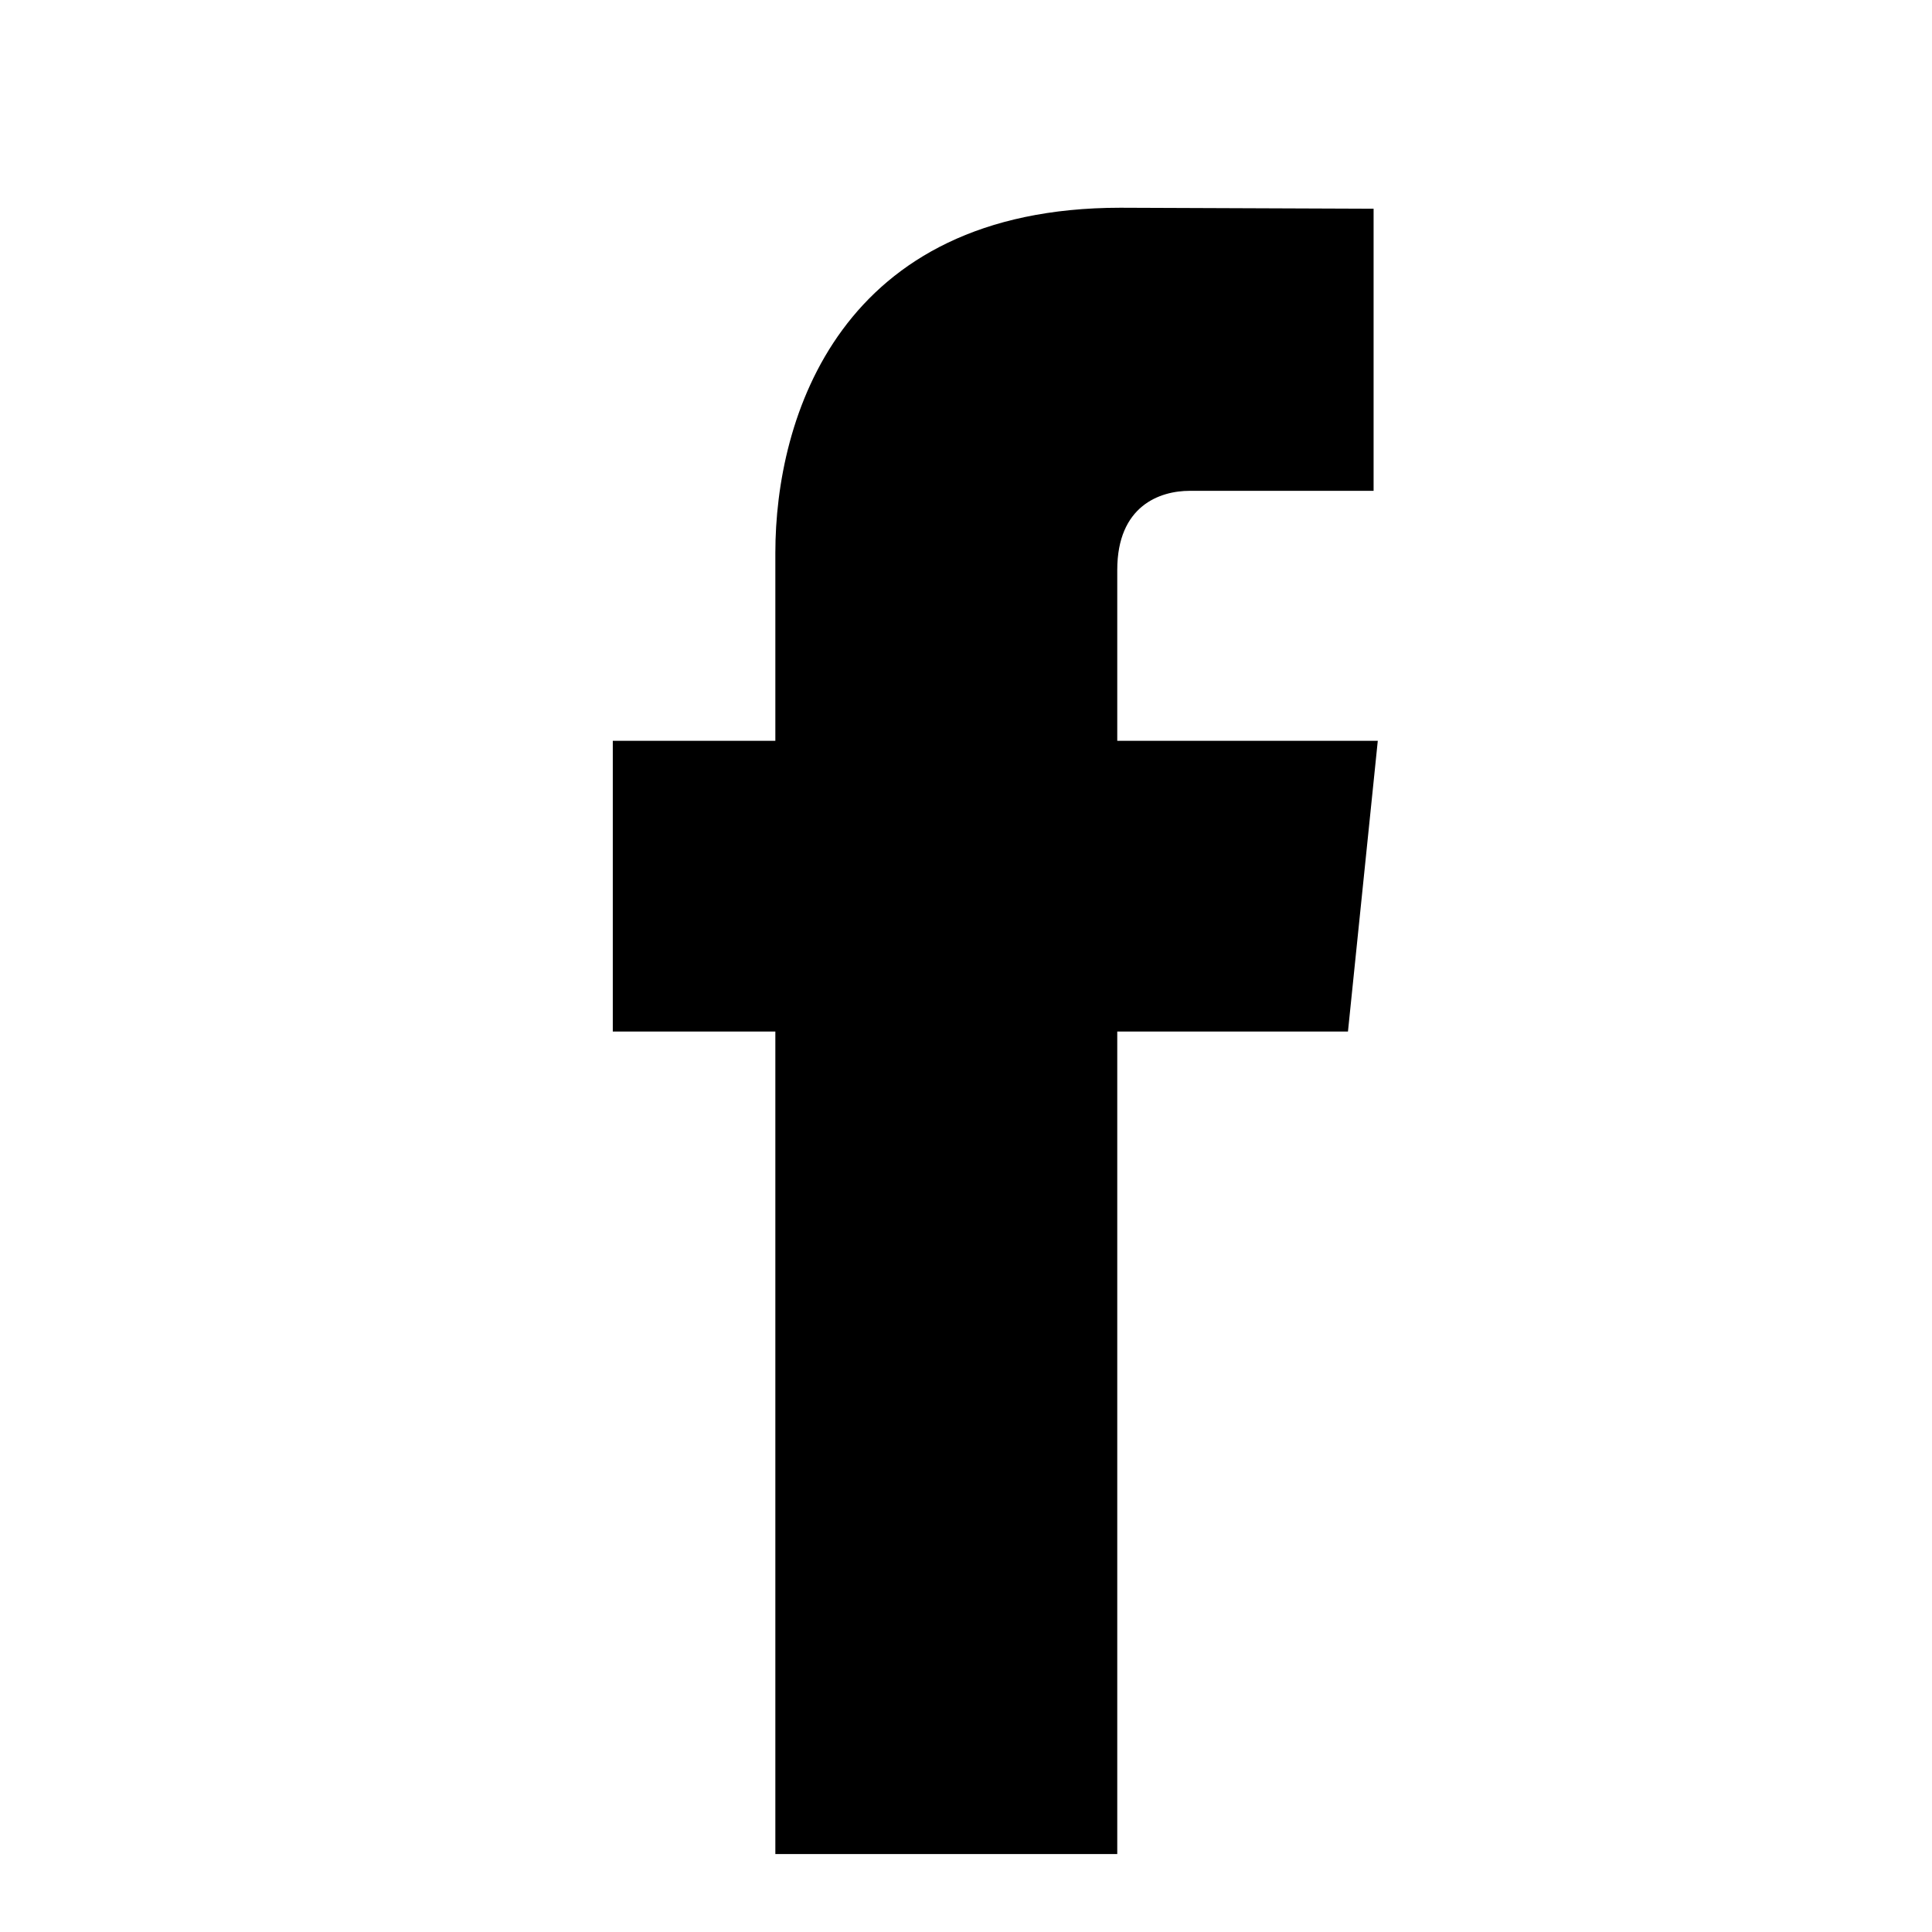
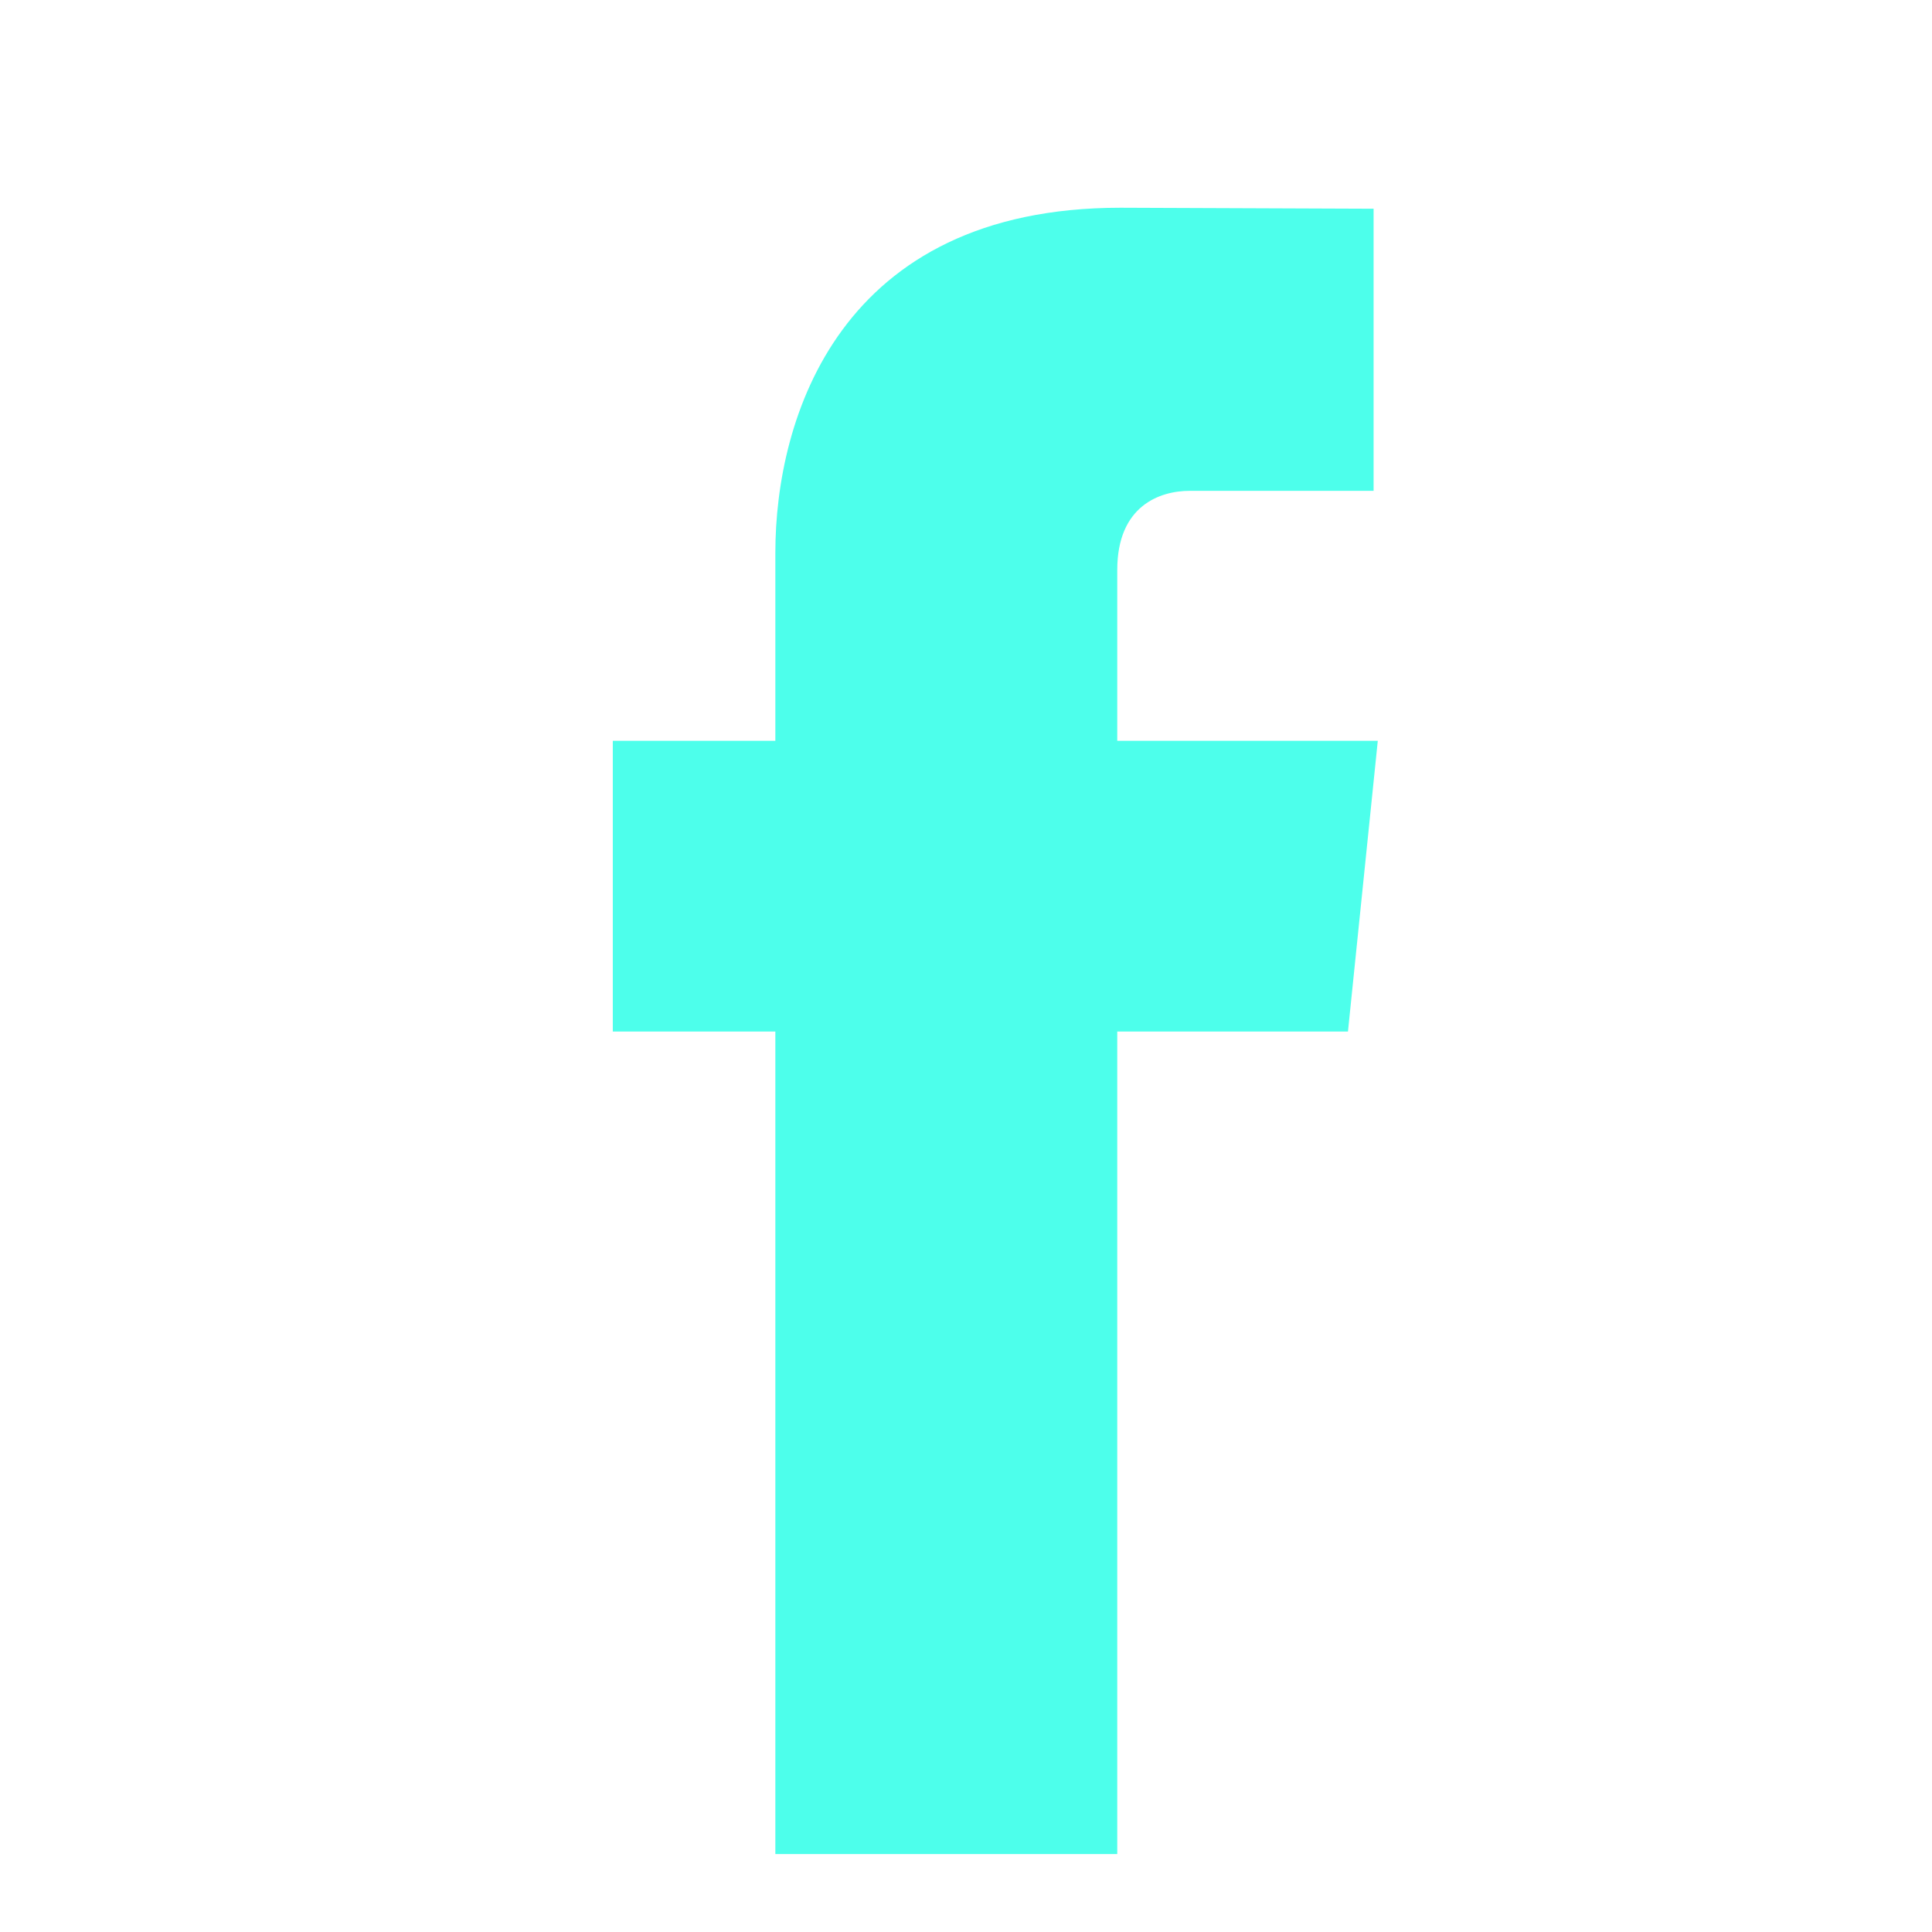
<svg xmlns="http://www.w3.org/2000/svg" enable-background="new 0 0 56.693 56.693" height="56.693px" id="Layer_1" version="1.1" viewBox="0 0 56.693 56.693" width="56.693px" x="0px" xml:space="preserve" y="0px">
-   <path d="M40.43,21.739h-7.645v-5.014c0-1.883,1.248-2.322,2.127-2.322c0.877,0,5.395,0,5.395,0V6.125l-7.43-0.029  c-8.248,0-10.125,6.174-10.125,10.125v5.518h-4.77v8.53h4.77c0,10.947,0,24.137,0,24.137h10.033c0,0,0-13.32,0-24.137h6.77  L40.43,21.739z" />
+   <defs id="defs6403" />
+   <path d="M40.43,21.739h-7.645v-5.014c0-1.883,1.248-2.322,2.127-2.322c0.877,0,5.395,0,5.395,0V6.125l-7.43-0.029  c-8.248,0-10.125,6.174-10.125,10.125v5.518h-4.77v8.53h4.77c0,10.947,0,24.137,0,24.137h10.033c0,0,0-13.32,0-24.137h6.77  L40.43,21.739z" id="path6399" style="fill:#4dffeb;fill-opacity:1" />
</svg>
